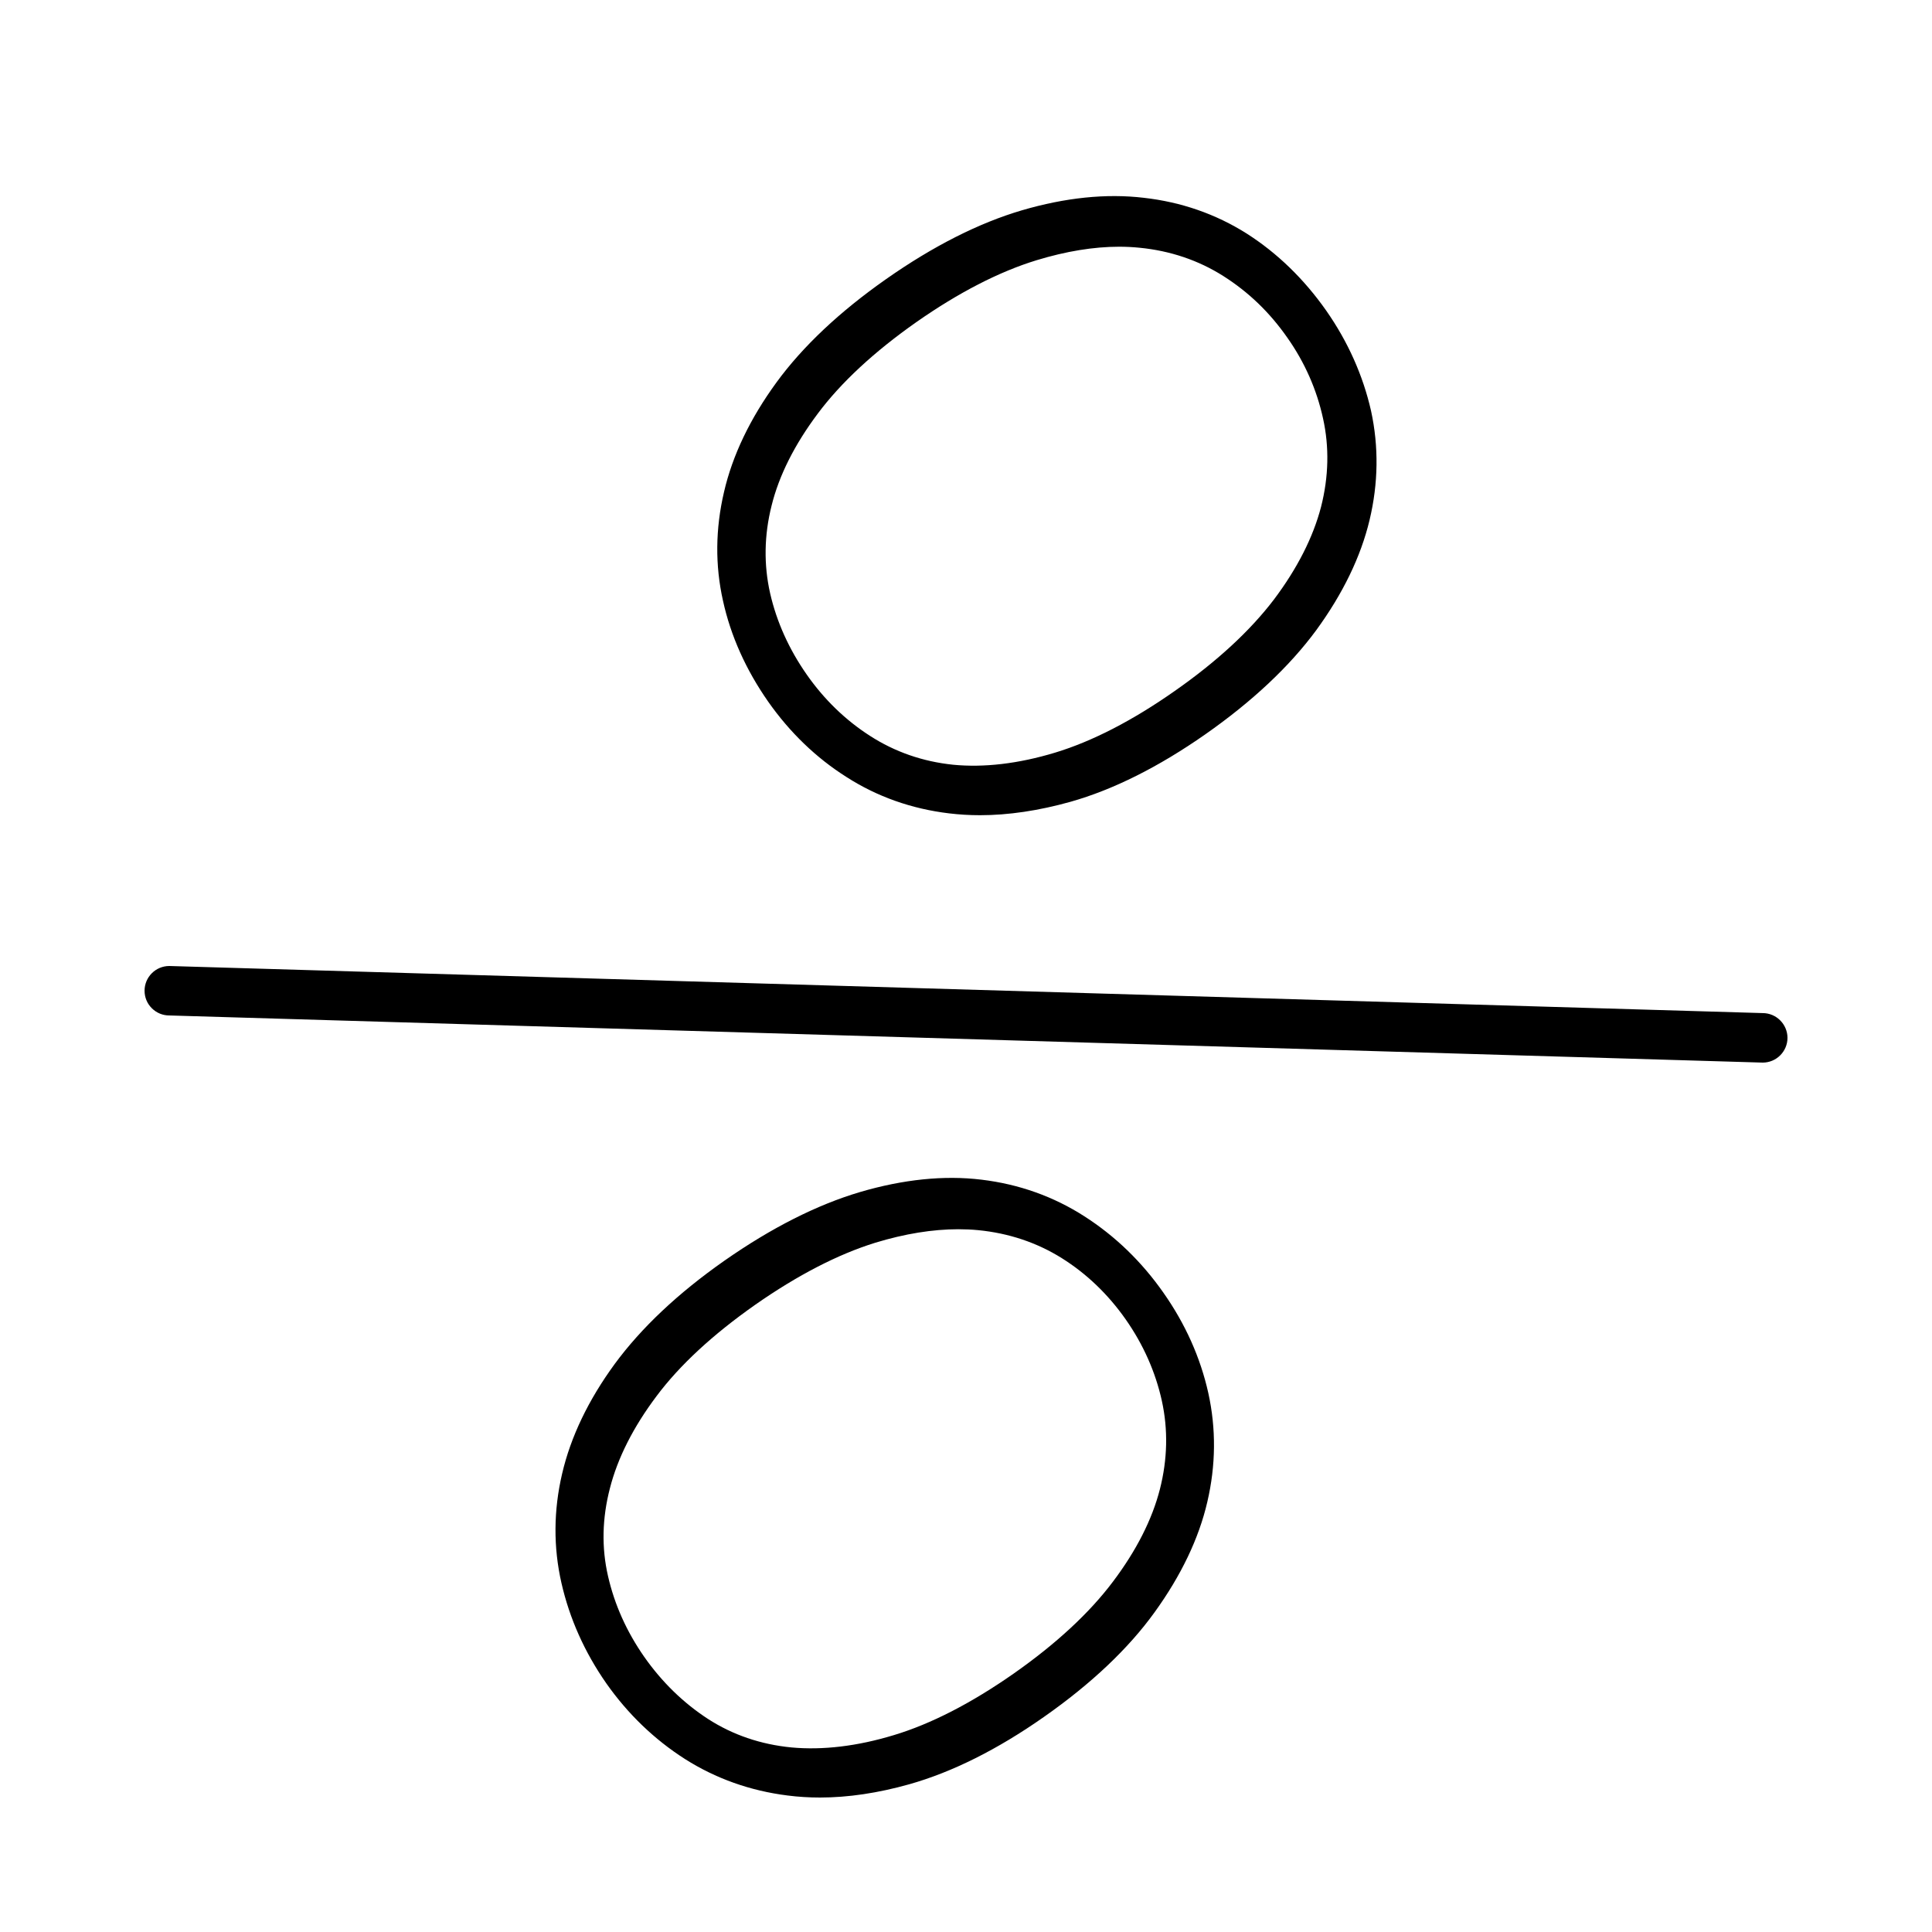
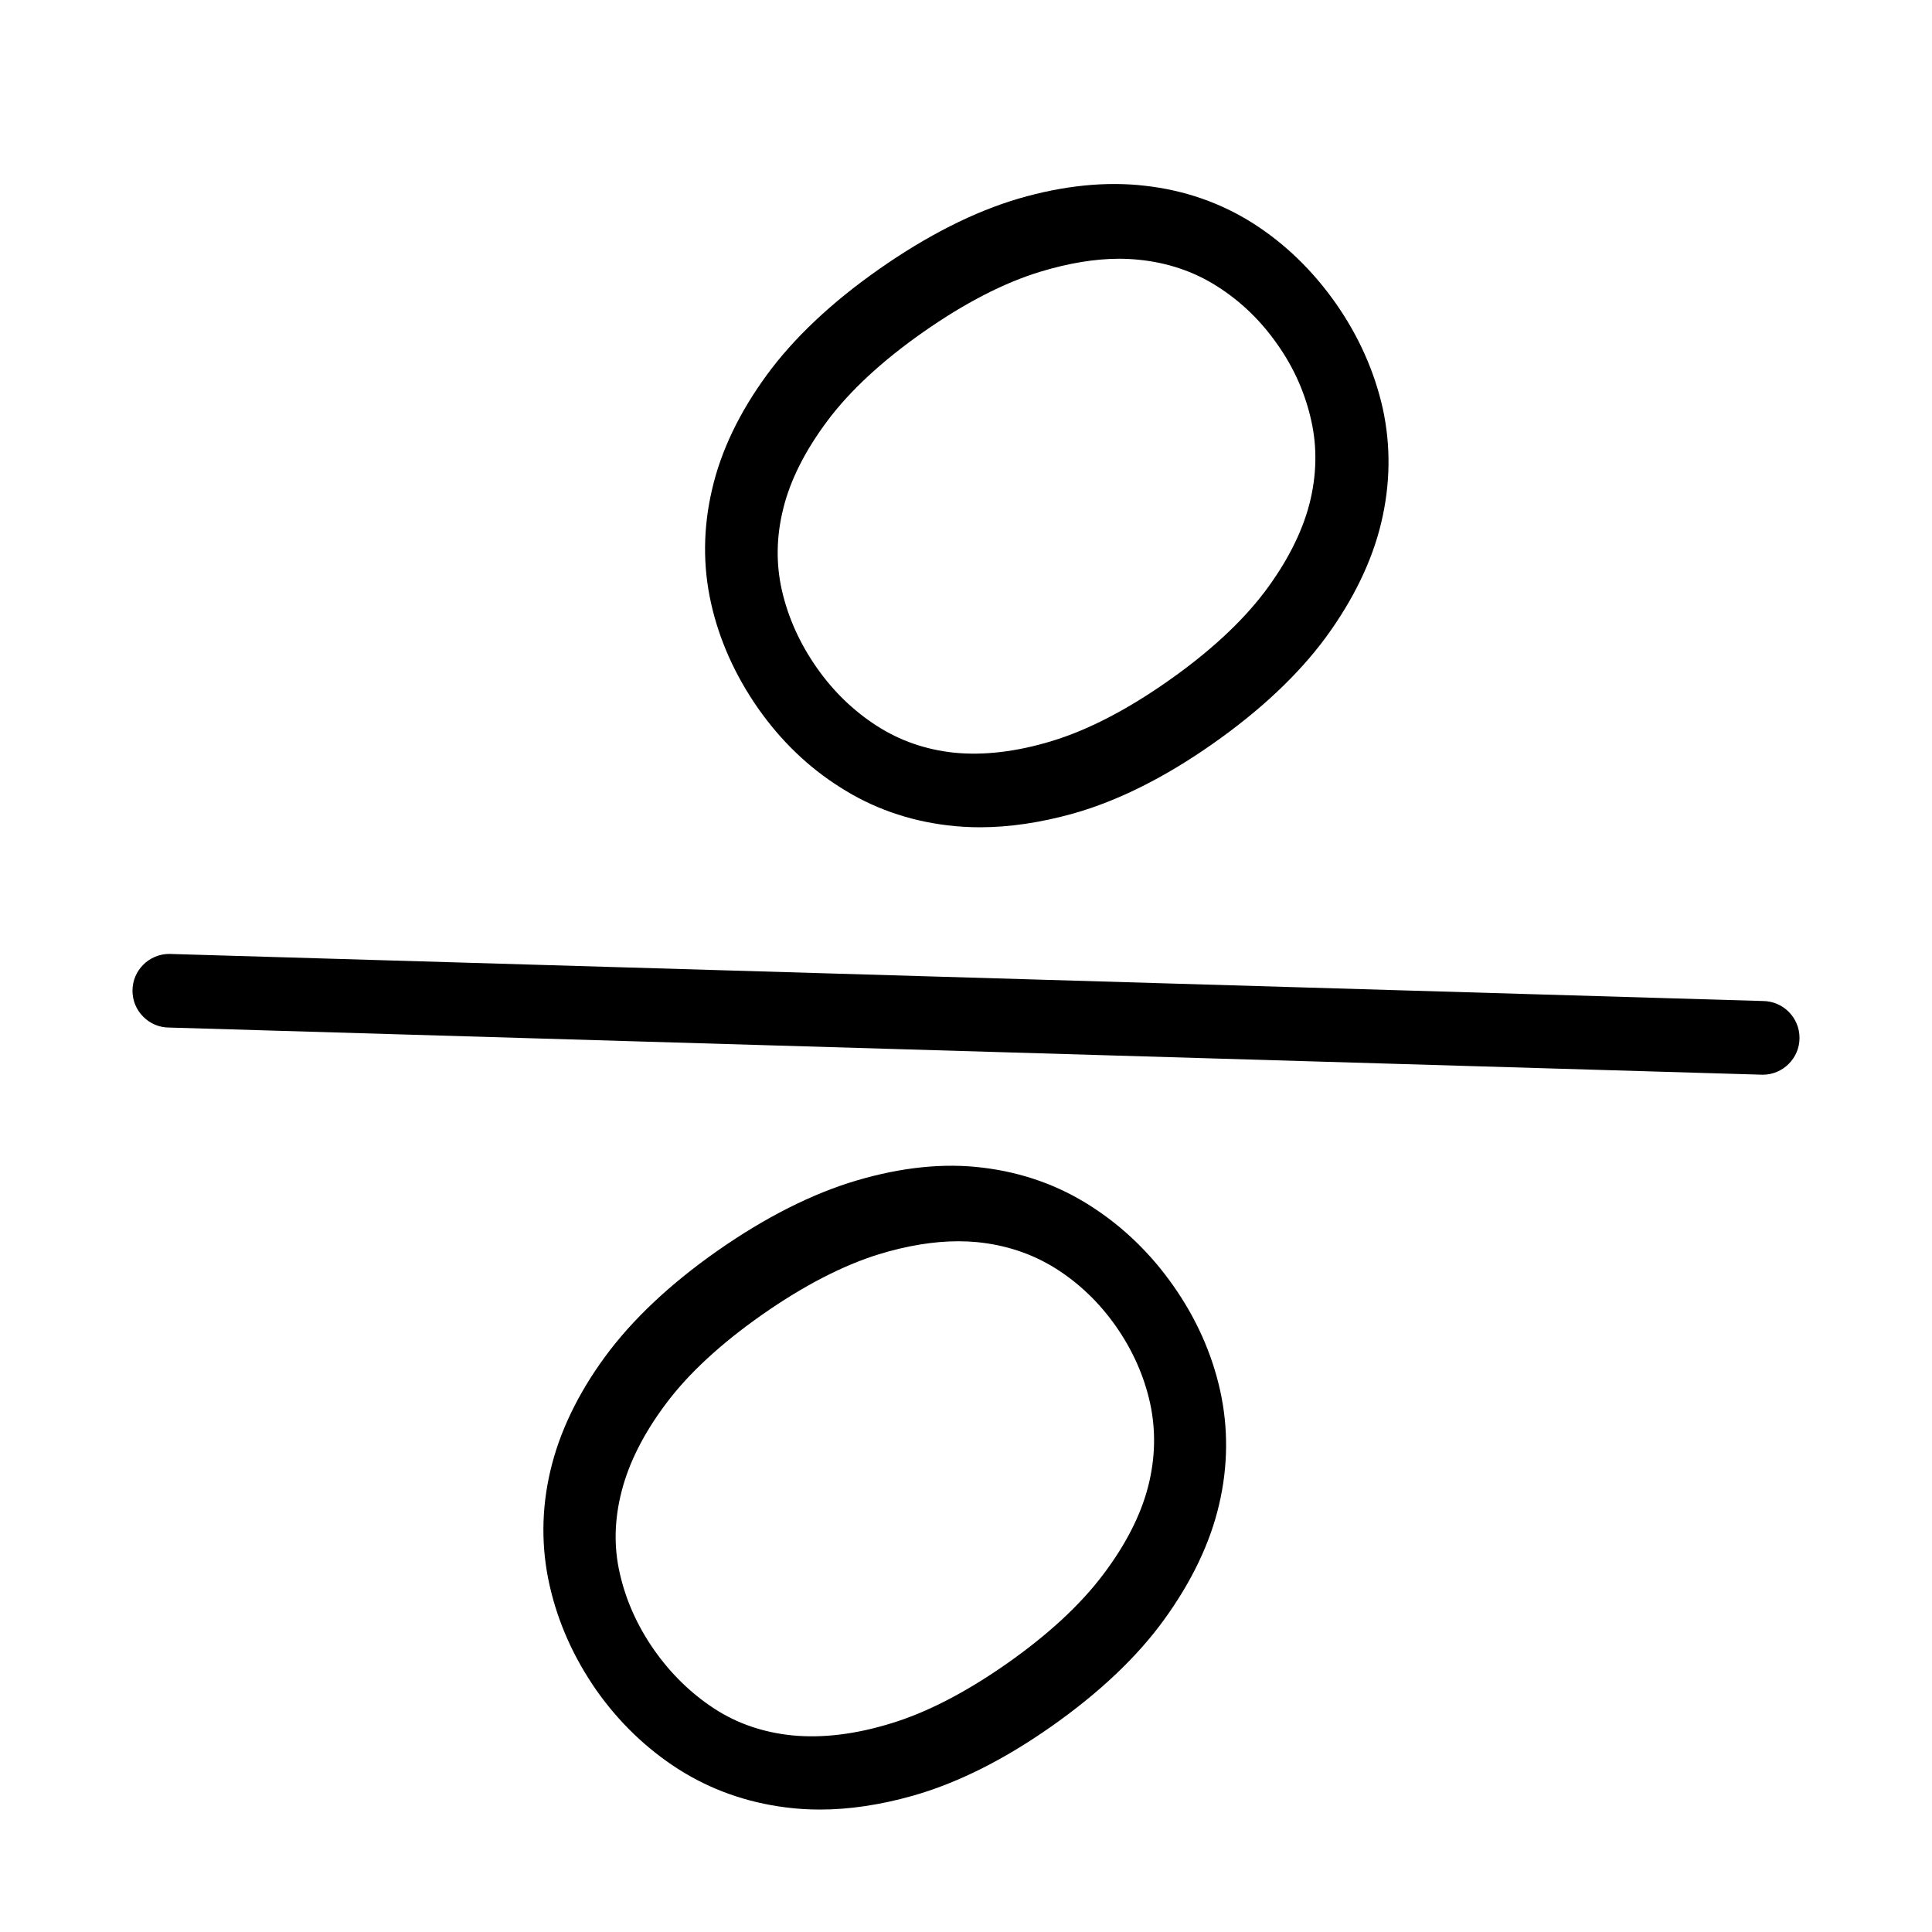
- <svg xmlns="http://www.w3.org/2000/svg" version="1.1" x="0px" y="0px" width="40px" height="40px" viewBox="0 0 40 40" enable-background="new 0 0 40 40" xml:space="preserve">
-   <g id="Livello_1">
-     <g>
-       <path d="M36.495,20.975L3.505,20c-0.282,0-0.512,0.229-0.512,0.512c0,0.137,0.053,0.266,0.15,0.362    c0.097,0.097,0.225,0.15,0.362,0.15L36.495,22c0.283,0,0.513-0.231,0.513-0.513C37.007,21.206,36.777,20.975,36.495,20.975z" />
-       <path d="M24.09,26.768c-0.449-0.643-1-1.176-1.638-1.585c-0.639-0.411-1.356-0.666-2.13-0.759    c-0.777-0.095-1.625-0.006-2.516,0.256c-0.892,0.264-1.837,0.742-2.809,1.422c-0.958,0.671-1.722,1.391-2.271,2.139    c-0.545,0.745-0.911,1.509-1.088,2.271c-0.178,0.759-0.183,1.521-0.014,2.262c0.167,0.734,0.479,1.434,0.931,2.081    c0.446,0.633,0.992,1.158,1.624,1.562c0.637,0.405,1.353,0.66,2.128,0.757c0.218,0.028,0.444,0.042,0.671,0.042    c0.58,0,1.201-0.093,1.845-0.274c0.893-0.252,1.832-0.722,2.792-1.396c0.976-0.684,1.746-1.412,2.289-2.165    c0.549-0.76,0.917-1.529,1.092-2.285c0.177-0.757,0.184-1.515,0.021-2.254C24.854,28.109,24.542,27.411,24.09,26.768z     M24.014,30.834c-0.161,0.628-0.488,1.271-0.972,1.913c-0.486,0.647-1.177,1.287-2.054,1.902    c-0.878,0.614-1.712,1.043-2.479,1.274c-0.762,0.232-1.477,0.315-2.121,0.256c-0.639-0.062-1.22-0.261-1.728-0.589    c-0.511-0.332-0.956-0.765-1.322-1.287c-0.364-0.521-0.616-1.083-0.75-1.673c-0.135-0.585-0.122-1.195,0.039-1.815    c0.159-0.625,0.483-1.267,0.964-1.907c0.479-0.642,1.167-1.278,2.046-1.895c0.877-0.613,1.714-1.045,2.486-1.284    c0.61-0.186,1.188-0.279,1.717-0.279c0.14,0,0.278,0.006,0.412,0.019c0.635,0.062,1.218,0.258,1.732,0.58    c0.512,0.321,0.957,0.747,1.322,1.267c0.365,0.521,0.617,1.089,0.749,1.687C24.186,29.6,24.172,30.216,24.014,30.834z" />
-       <path d="M15.905,14.528c0.449,0.639,0.995,1.164,1.62,1.559c0.632,0.406,1.348,0.66,2.126,0.753    c0.208,0.025,0.423,0.038,0.639,0.038c0.587,0,1.217-0.094,1.874-0.278c0.884-0.25,1.823-0.72,2.79-1.396    c0.97-0.679,1.743-1.404,2.297-2.156c0.551-0.755,0.923-1.522,1.104-2.28c0.182-0.761,0.192-1.521,0.031-2.262    c-0.167-0.734-0.479-1.433-0.928-2.075c-0.46-0.655-1.013-1.191-1.644-1.594c-0.64-0.405-1.358-0.655-2.135-0.742    c-0.776-0.092-1.623-0.004-2.521,0.259c-0.891,0.262-1.836,0.74-2.81,1.423c-0.963,0.675-1.728,1.395-2.271,2.139    c-0.546,0.747-0.912,1.511-1.087,2.27c-0.179,0.762-0.186,1.52-0.021,2.253C15.128,13.164,15.443,13.867,15.905,14.528z     M15.975,10.468c0.153-0.621,0.474-1.261,0.955-1.903c0.48-0.644,1.167-1.281,2.042-1.896c0.876-0.613,1.714-1.044,2.488-1.281    c0.61-0.186,1.185-0.28,1.71-0.28c0.143,0,0.284,0.007,0.421,0.021c0.636,0.062,1.22,0.259,1.735,0.585    c0.527,0.335,0.961,0.753,1.329,1.28c0.358,0.509,0.606,1.07,0.737,1.669c0.131,0.59,0.118,1.206-0.041,1.831    c-0.164,0.629-0.491,1.273-0.973,1.915c-0.493,0.649-1.184,1.287-2.055,1.896c-0.873,0.613-1.707,1.043-2.477,1.277    c-0.763,0.231-1.475,0.313-2.112,0.251c-0.63-0.065-1.209-0.267-1.722-0.598c-0.508-0.326-0.949-0.753-1.309-1.268    c-0.368-0.526-0.623-1.092-0.758-1.682C15.811,11.694,15.82,11.082,15.975,10.468z" />
-     </g>
-     <g id="New_Symbol_232">
- 	</g>
+ <svg xmlns="http://www.w3.org/2000/svg" version="1.1" id="Livello_1" x="0px" y="0px" viewBox="0 0 40 40" enable-background="new 0 0 40 40" xml:space="preserve">
+   <g id="Livello_2_2_">
+ </g>
+   <g>
+     <path d="M36.499,20.725L3.505,19.75c-0.42,0-0.762,0.341-0.762,0.761c0,0.204,0.079,0.396,0.222,0.538   c0.143,0.145,0.335,0.225,0.532,0.225h0l32.997,0.977c0.42,0,0.763-0.342,0.763-0.762C37.257,21.068,36.917,20.727,36.499,20.725z" />
+     <path d="M24.295,26.624c-0.468-0.669-1.043-1.225-1.708-1.651c-0.67-0.432-1.423-0.699-2.235-0.797   c-0.806-0.102-1.687-0.01-2.617,0.265c-0.918,0.271-1.888,0.761-2.882,1.456c-0.98,0.687-1.764,1.425-2.329,2.196   c-0.565,0.772-0.945,1.567-1.13,2.361c-0.187,0.796-0.191,1.595-0.014,2.374c0.173,0.766,0.499,1.495,0.97,2.17   c0.465,0.659,1.034,1.207,1.693,1.629c0.668,0.426,1.419,0.692,2.231,0.794c0.225,0.029,0.461,0.044,0.704,0.044   c0.602,0,1.246-0.096,1.913-0.284c0.919-0.259,1.884-0.74,2.868-1.431c0.998-0.7,1.788-1.448,2.348-2.224   c0.569-0.787,0.95-1.586,1.133-2.375c0.186-0.793,0.193-1.589,0.021-2.365C25.091,28.021,24.766,27.295,24.295,26.624z    M23.772,30.772c-0.152,0.595-0.465,1.209-0.93,1.824c-0.47,0.626-1.142,1.248-1.997,1.848c-0.857,0.6-1.667,1.017-2.409,1.24   c-0.723,0.222-1.404,0.305-2.024,0.246c-0.599-0.059-1.143-0.243-1.616-0.55c-0.485-0.315-0.907-0.726-1.254-1.221   c-0.345-0.493-0.584-1.026-0.71-1.585c-0.126-0.546-0.113-1.116,0.038-1.698c0.151-0.593,0.46-1.205,0.922-1.819   c0.462-0.619,1.132-1.238,1.989-1.839c0.855-0.598,1.668-1.019,2.416-1.25c0.585-0.179,1.139-0.269,1.644-0.269   c0.132,0,0.262,0.006,0.388,0.018c0.596,0.059,1.142,0.241,1.624,0.543c0.484,0.304,0.905,0.707,1.25,1.198   c0.346,0.494,0.585,1.031,0.709,1.596C23.933,29.614,23.92,30.191,23.772,30.772z" />
+     <path d="M15.7,14.672L15.7,14.672c0.47,0.668,1.039,1.215,1.69,1.625c0.665,0.428,1.416,0.694,2.231,0.791   c0.217,0.026,0.443,0.04,0.669,0.04c0.609,0,1.262-0.097,1.941-0.288c0.912-0.258,1.876-0.739,2.865-1.432   c0.992-0.694,1.784-1.439,2.355-2.214c0.571-0.782,0.957-1.579,1.145-2.369c0.191-0.798,0.202-1.597,0.031-2.376   c-0.174-0.767-0.499-1.494-0.967-2.163c-0.479-0.683-1.056-1.241-1.715-1.661c-0.672-0.427-1.426-0.688-2.239-0.779   c-0.806-0.094-1.688-0.006-2.621,0.267c-0.917,0.27-1.888,0.761-2.883,1.458c-0.986,0.69-1.77,1.43-2.329,2.196   c-0.566,0.774-0.946,1.568-1.129,2.36c-0.188,0.798-0.195,1.594-0.022,2.363C14.891,13.249,15.219,13.983,15.7,14.672z    M16.217,10.529c0-0.001,0-0.001,0-0.002c0.145-0.587,0.452-1.197,0.913-1.813c0.464-0.622,1.132-1.241,1.986-1.84   c0.854-0.598,1.667-1.018,2.418-1.247c0.588-0.179,1.139-0.27,1.638-0.27c0.134,0,0.268,0.007,0.397,0.02   c0.596,0.058,1.143,0.241,1.625,0.547c0.499,0.317,0.91,0.714,1.258,1.213c0.339,0.481,0.574,1.013,0.698,1.58   c0.123,0.551,0.11,1.128-0.039,1.714c-0.155,0.598-0.469,1.213-0.93,1.826c-0.477,0.628-1.149,1.248-2,1.844   c-0.851,0.598-1.661,1.016-2.406,1.242c-0.726,0.221-1.406,0.301-2.014,0.241c-0.591-0.061-1.133-0.249-1.612-0.559   c-0.481-0.309-0.897-0.713-1.239-1.201c-0.35-0.5-0.592-1.037-0.72-1.594C16.063,11.677,16.072,11.104,16.217,10.529z" />
  </g>
-   <g id="Livello_2">
- </g>
</svg>
